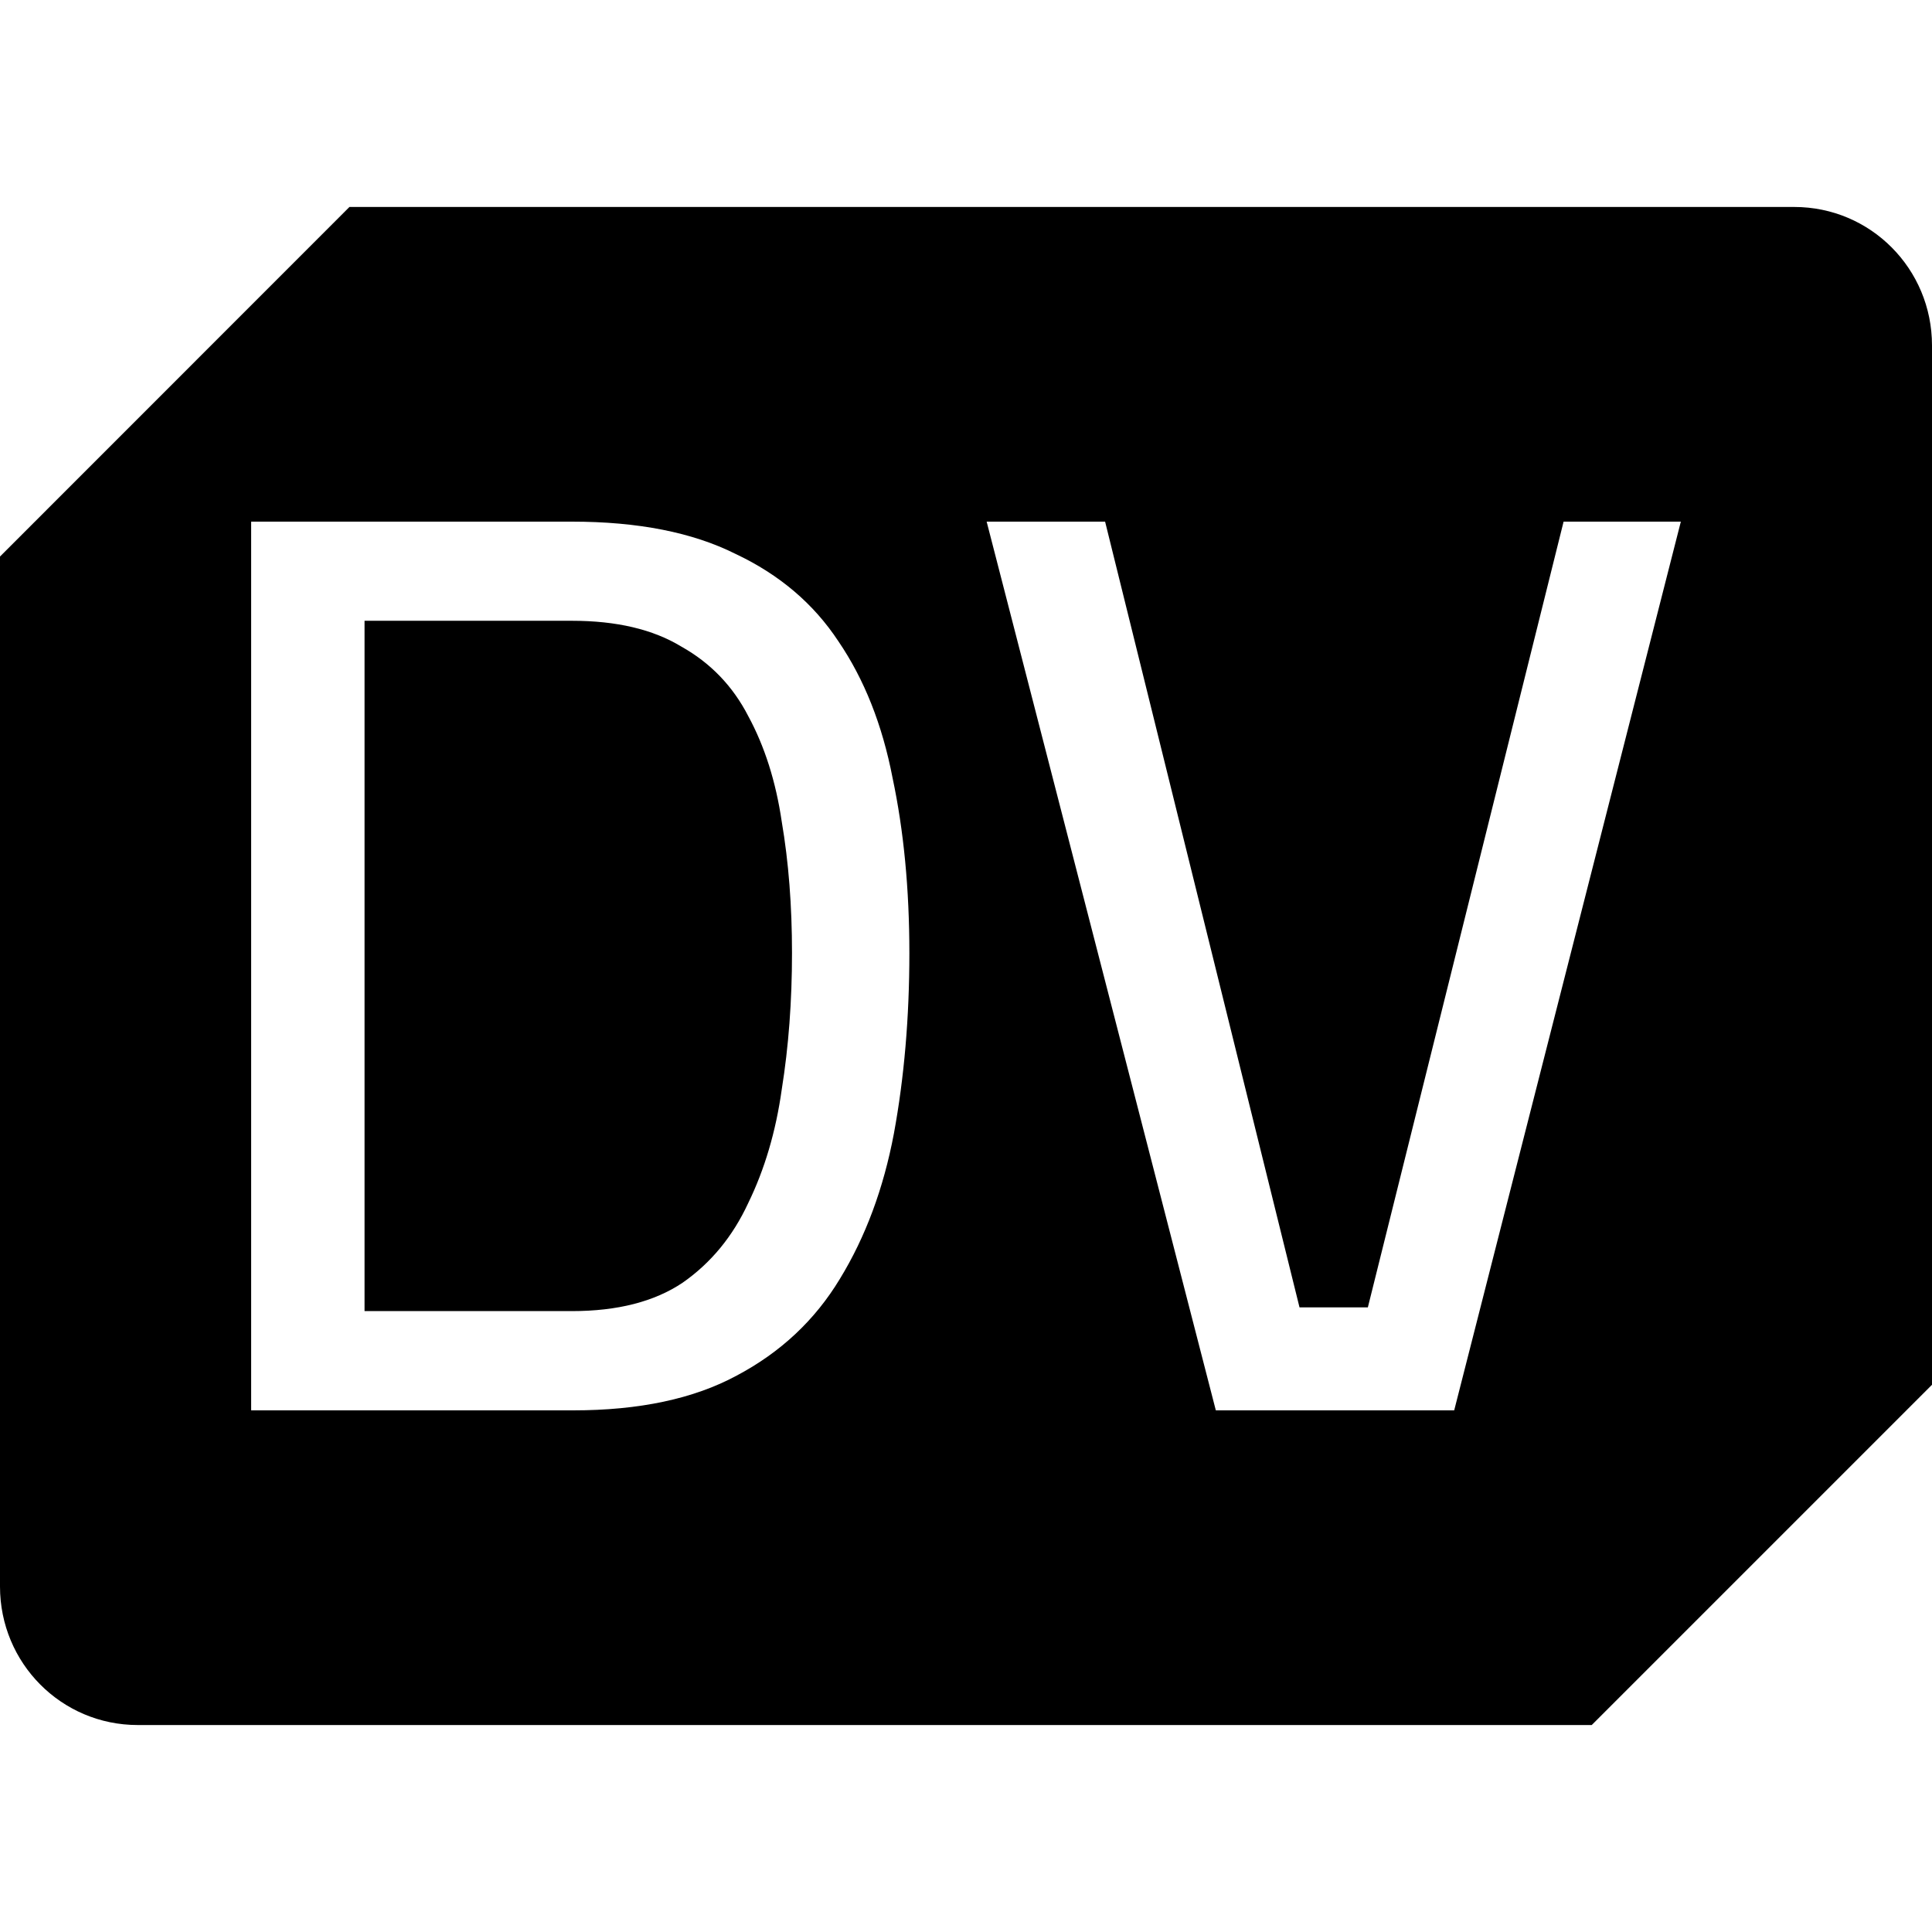
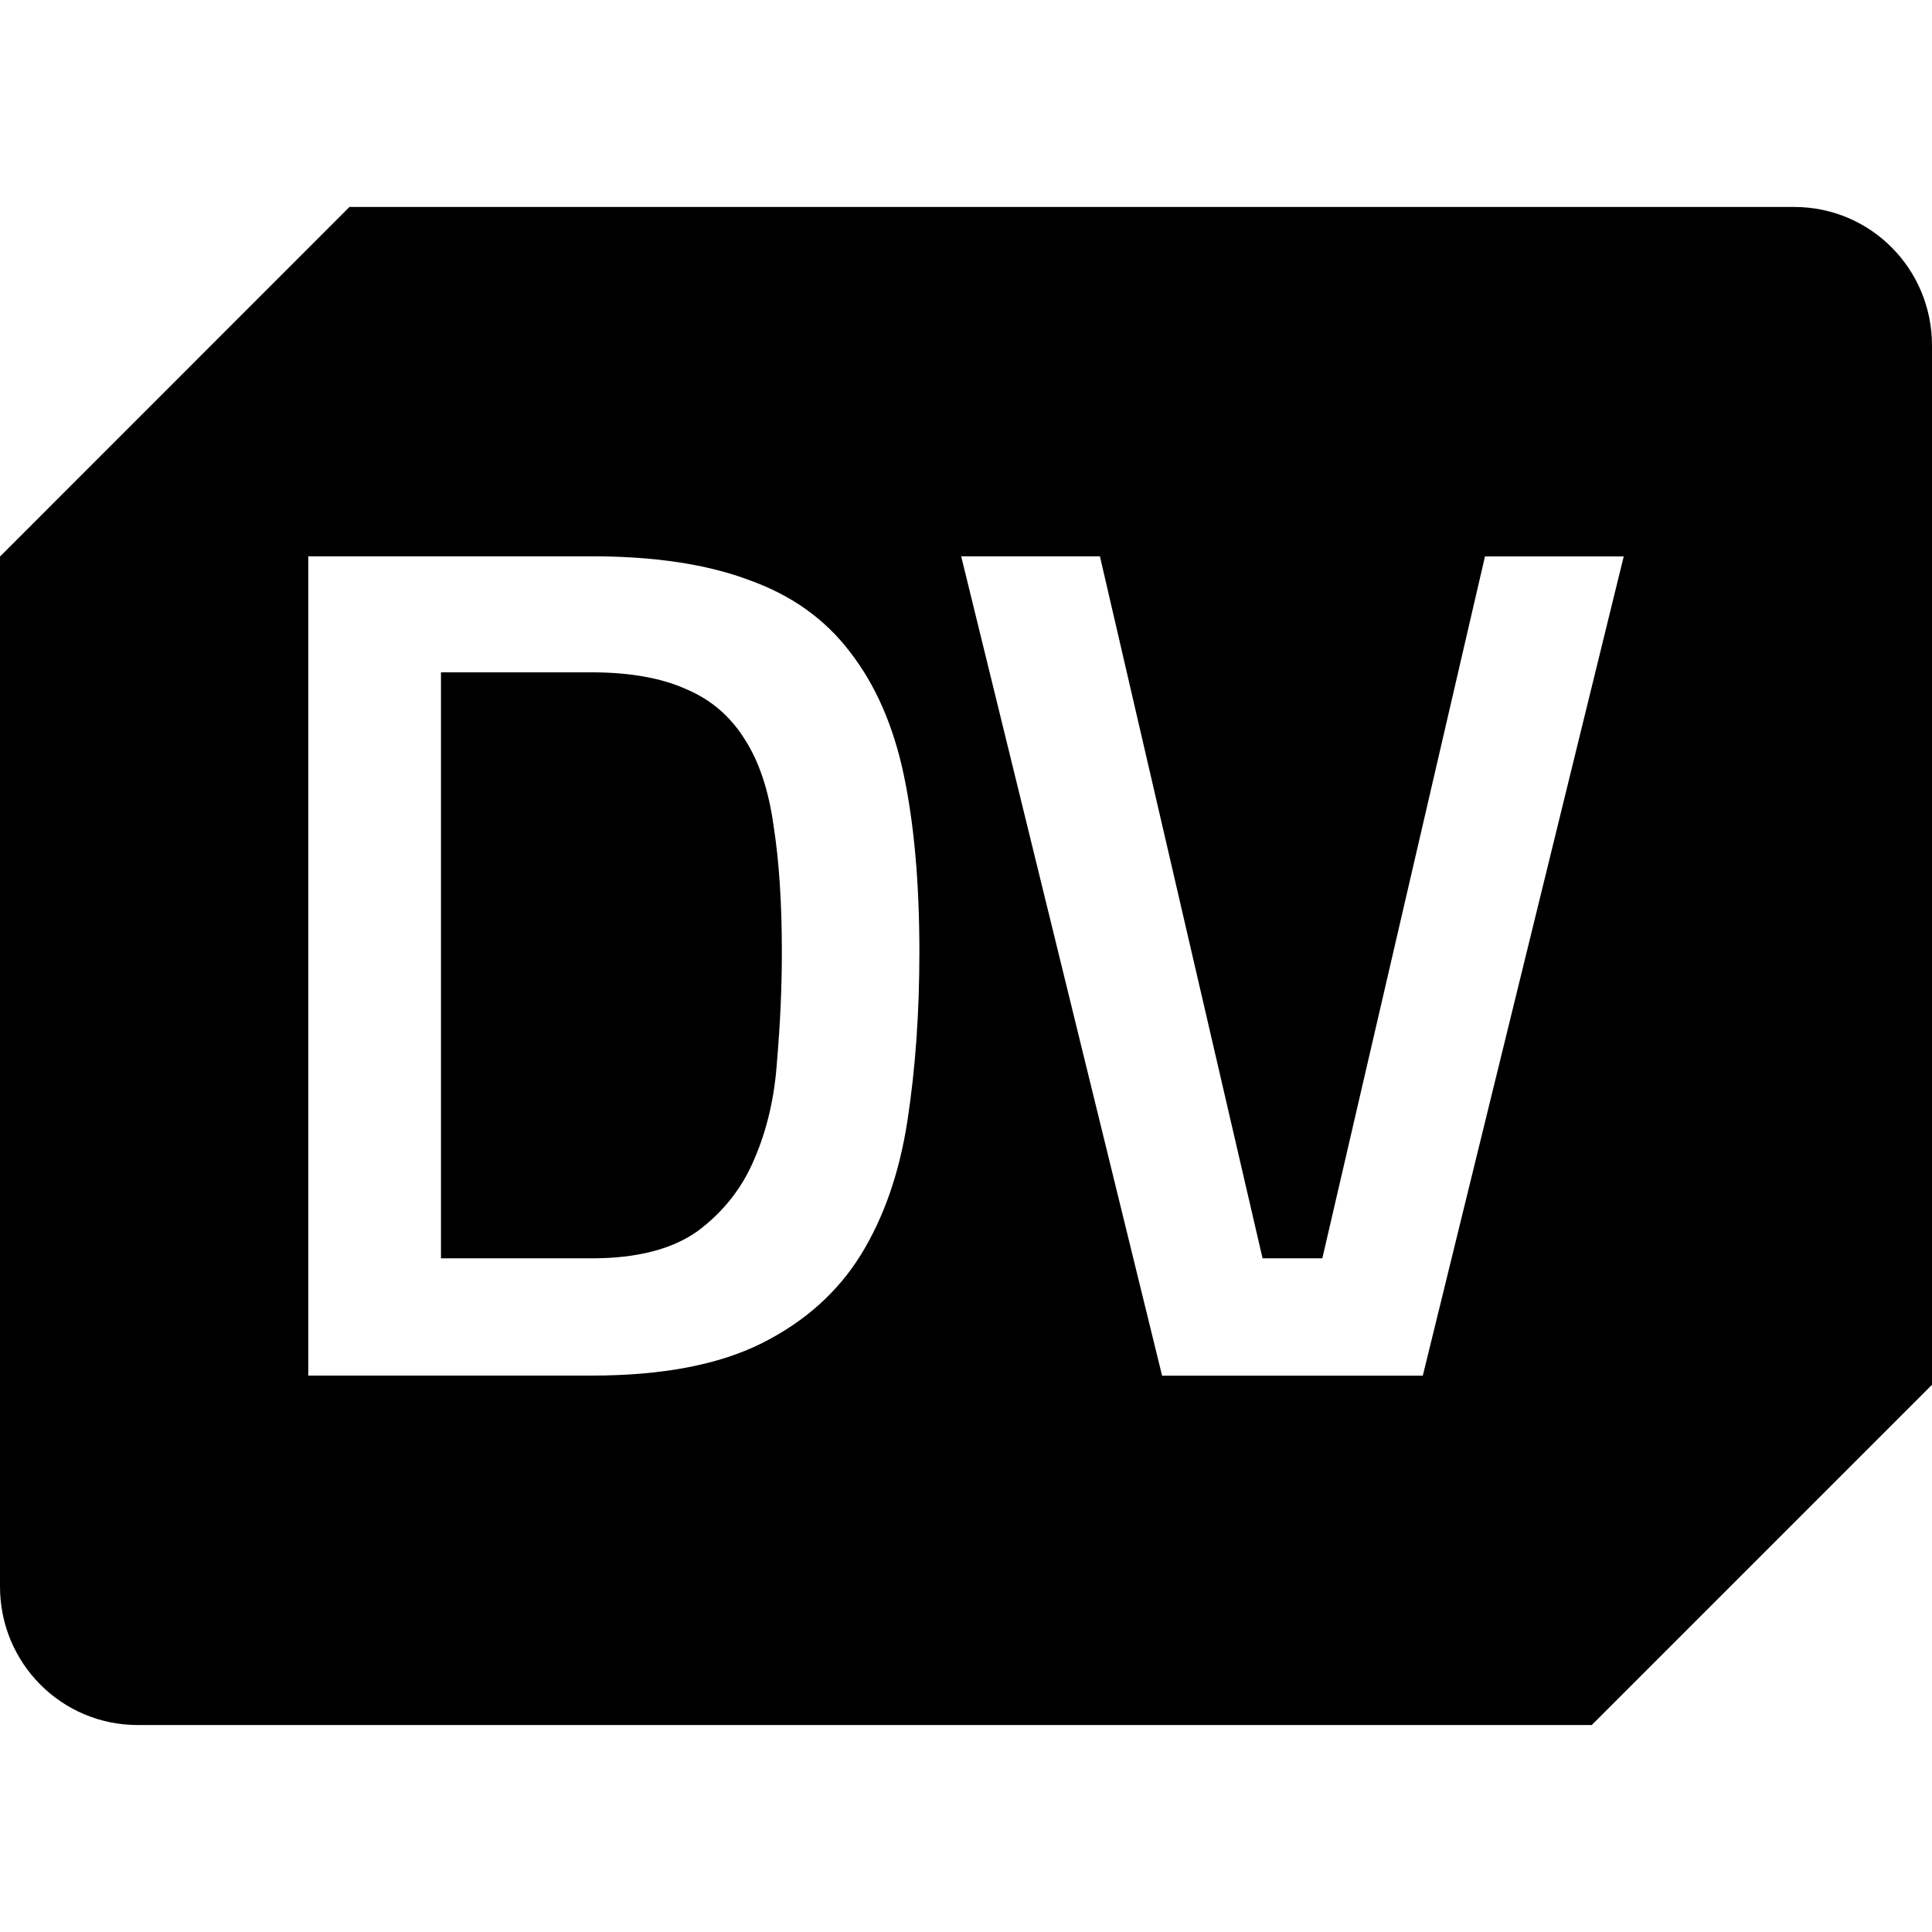
<svg xmlns="http://www.w3.org/2000/svg" width="16" height="16" version="1" id="svg566">
  <defs id="defs570" />
-   <path id="path1482" style="display:inline;fill:#000000;fill-opacity:1;stroke-width:0.143;enable-background:new" d="M 2.894,1.714 0,4.609 v 8.53 c 0,0.635 0.509,1.147 1.141,1.147 H 13.182 L 16,11.468 V 2.861 c 0,-0.635 -0.509,-1.147 -1.141,-1.147 z M 2.08,4.32 h 2.656 c 0.548,0 0.999,0.089 1.355,0.267 0.363,0.171 0.647,0.412 0.853,0.725 0.213,0.313 0.363,0.69 0.448,1.131 0.092,0.434 0.139,0.917 0.139,1.451 0,0.533 -0.043,1.031 -0.128,1.493 C 7.317,9.842 7.168,10.244 6.955,10.592 6.749,10.933 6.464,11.2 6.101,11.392 5.746,11.584 5.294,11.68 4.747,11.68 H 2.08 Z m 6.091,0 h 0.981 l 1.61,6.507 h 0.566 l 1.621,-6.507 h 0.971 L 12.043,11.68 H 10.069 Z M 3.019,5.141 v 5.717 h 1.717 c 0.377,0 0.683,-0.078 0.917,-0.235 0.235,-0.164 0.416,-0.384 0.544,-0.661 0.135,-0.277 0.228,-0.59 0.277,-0.939 0.057,-0.356 0.085,-0.732 0.085,-1.131 0,-0.391 -0.028,-0.754 -0.085,-1.088 C 6.425,6.471 6.332,6.18 6.197,5.931 6.069,5.682 5.884,5.49 5.643,5.355 5.408,5.212 5.106,5.141 4.736,5.141 Z" />
+   <path id="path1482-7" style="display:inline;fill:#000000;fill-opacity:1;stroke-width:0.143;enable-background:new" d="M 2.894,1.714 0,4.609 v 8.53 c 0,0.635 0.509,1.147 1.141,1.147 H 13.182 L 16,11.468 V 2.861 c 0,-0.635 -0.509,-1.147 -1.141,-1.147 z m -0.341,2.893 h 2.347 c 0.522,0 0.958,0.066 1.307,0.198 0.35,0.125 0.627,0.324 0.832,0.594 0.211,0.271 0.36,0.611 0.446,1.02 0.086,0.409 0.129,0.898 0.129,1.466 0,0.502 -0.033,0.967 -0.099,1.396 C 7.449,9.712 7.32,10.082 7.129,10.392 6.937,10.702 6.663,10.947 6.307,11.125 5.95,11.303 5.481,11.392 4.9,11.392 H 2.553 Z m 5.407,0 h 1.149 l 1.347,5.814 h 0.495 L 12.298,4.608 h 1.149 l -1.664,6.785 h -2.159 z m -4.308,0.961 v 4.853 h 1.248 c 0.376,0 0.67,-0.076 0.881,-0.228 0.211,-0.158 0.367,-0.357 0.466,-0.594 0.106,-0.244 0.168,-0.515 0.188,-0.812 0.026,-0.304 0.04,-0.604 0.04,-0.901 0,-0.409 -0.023,-0.759 -0.069,-1.05 C 6.366,6.546 6.287,6.308 6.168,6.123 6.049,5.932 5.887,5.793 5.682,5.707 5.478,5.615 5.217,5.568 4.9,5.568 Z" />
</svg>
